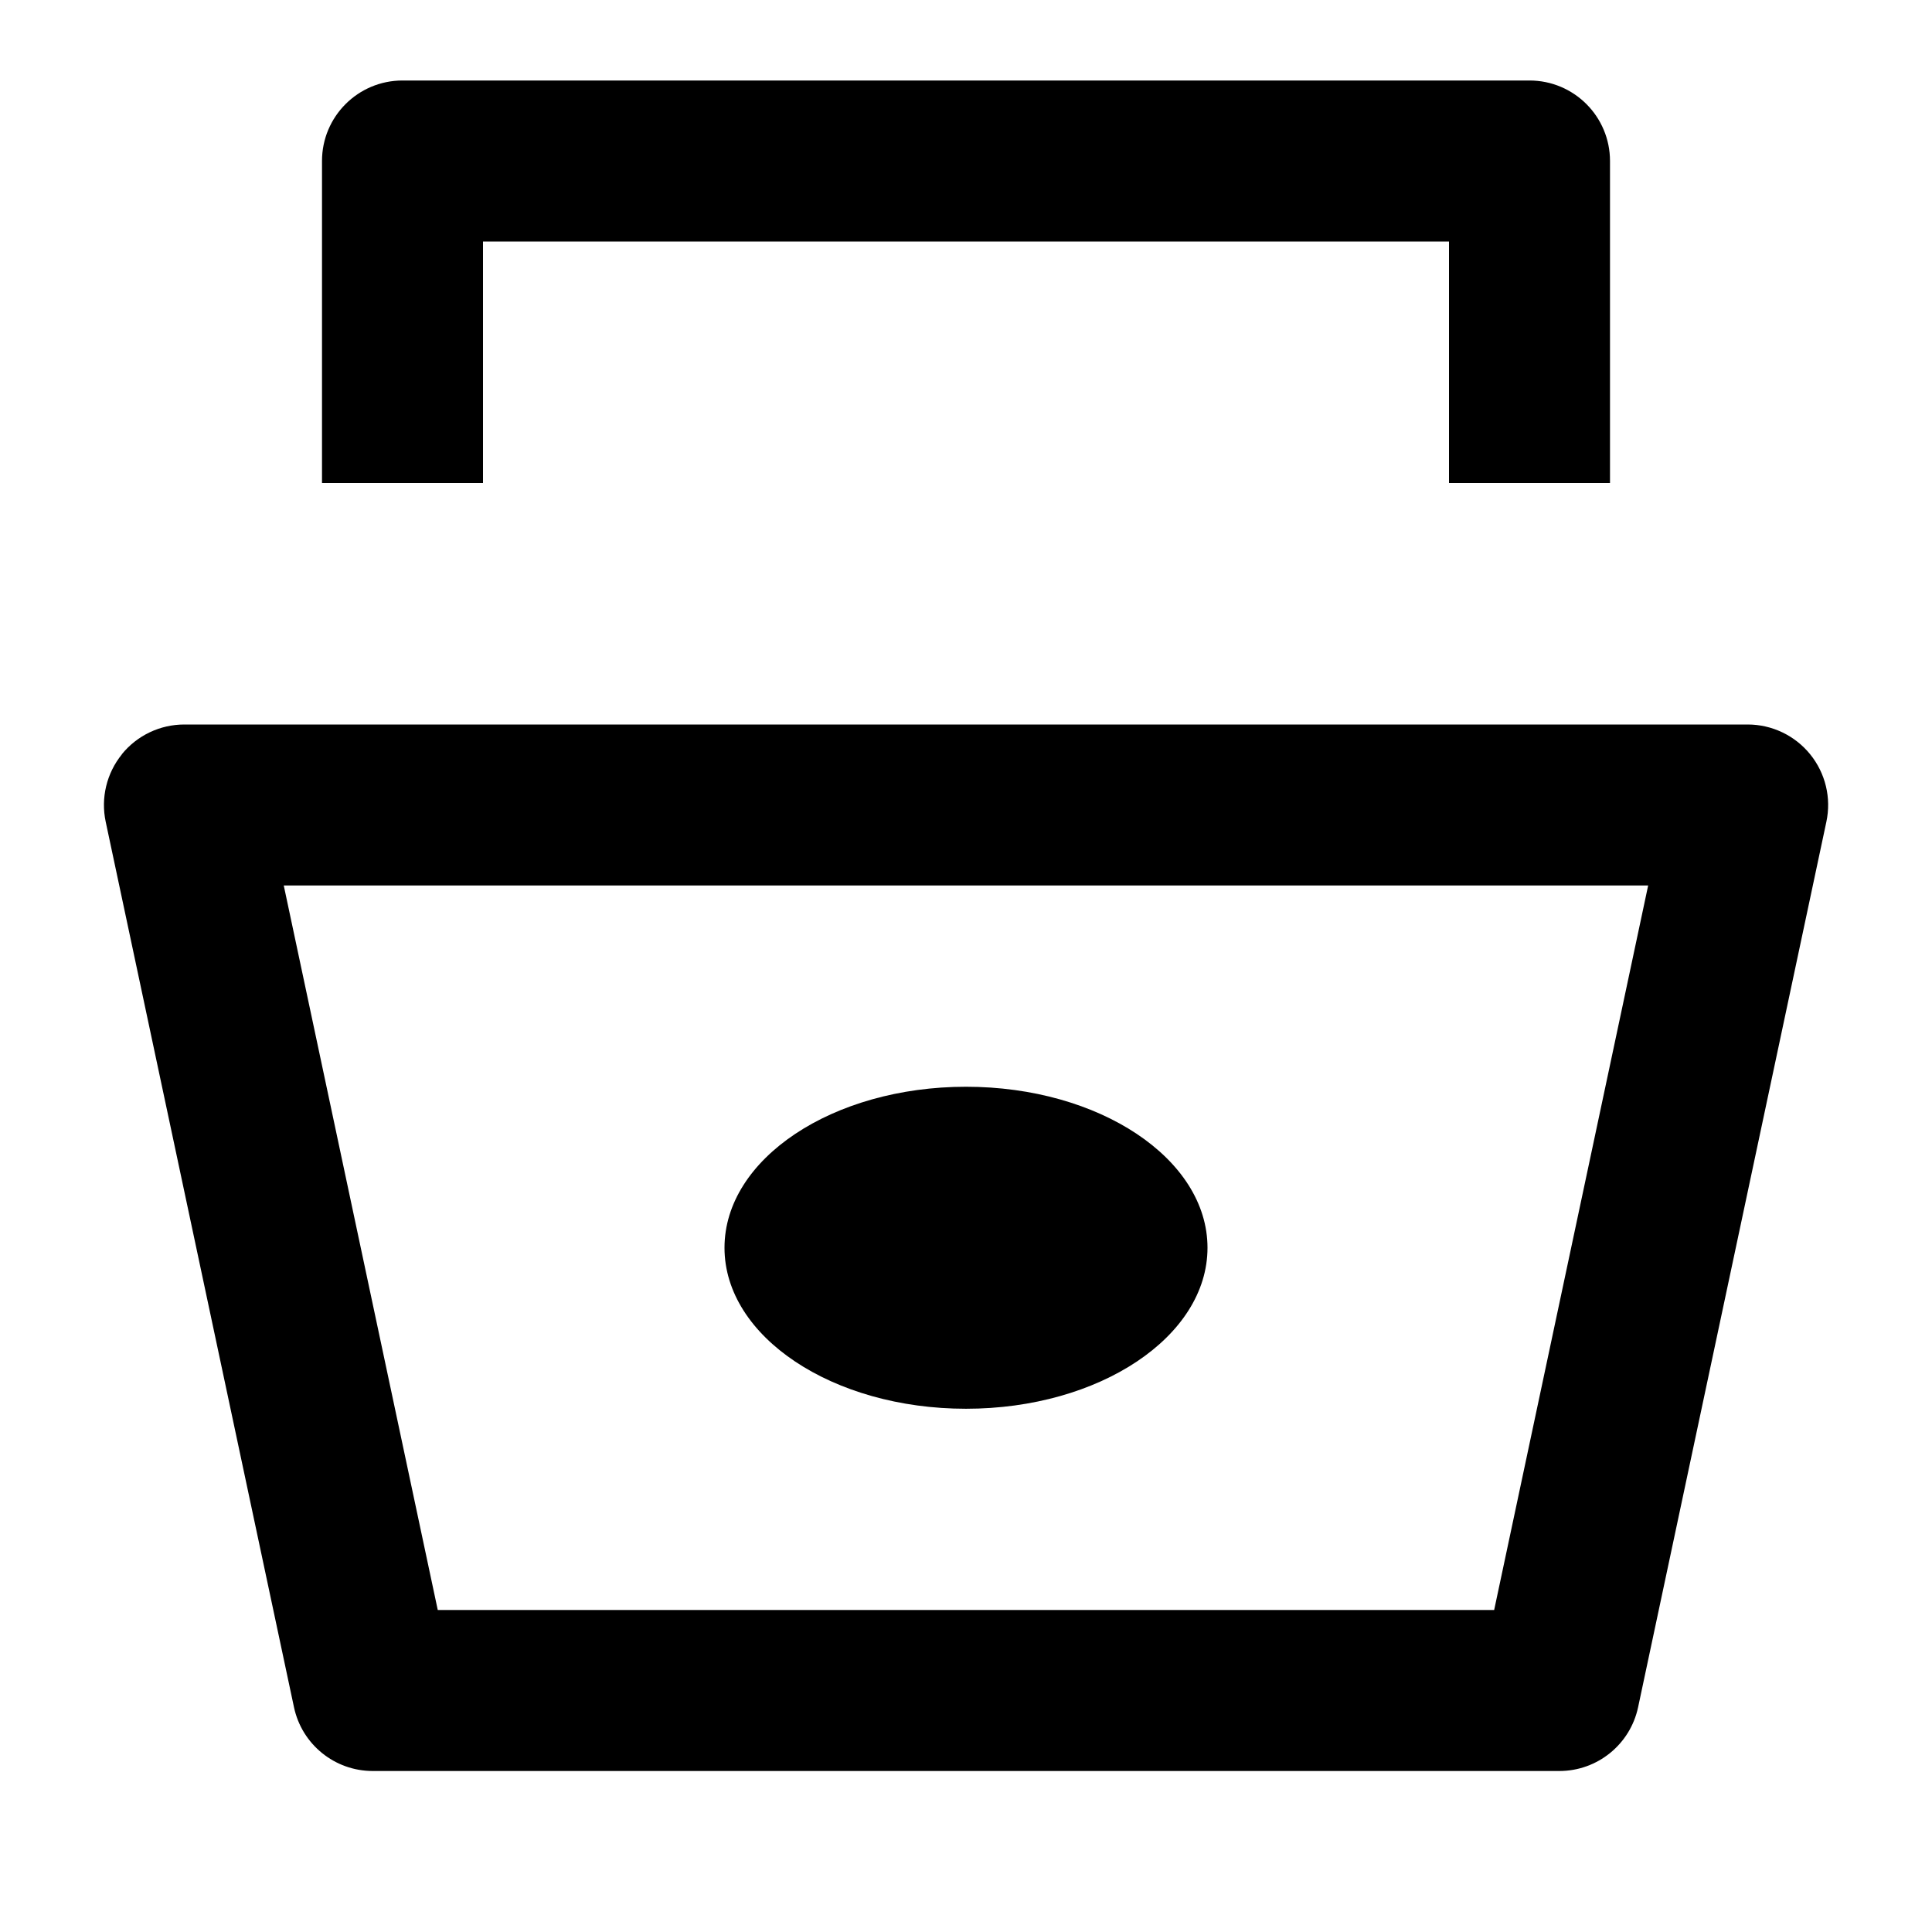
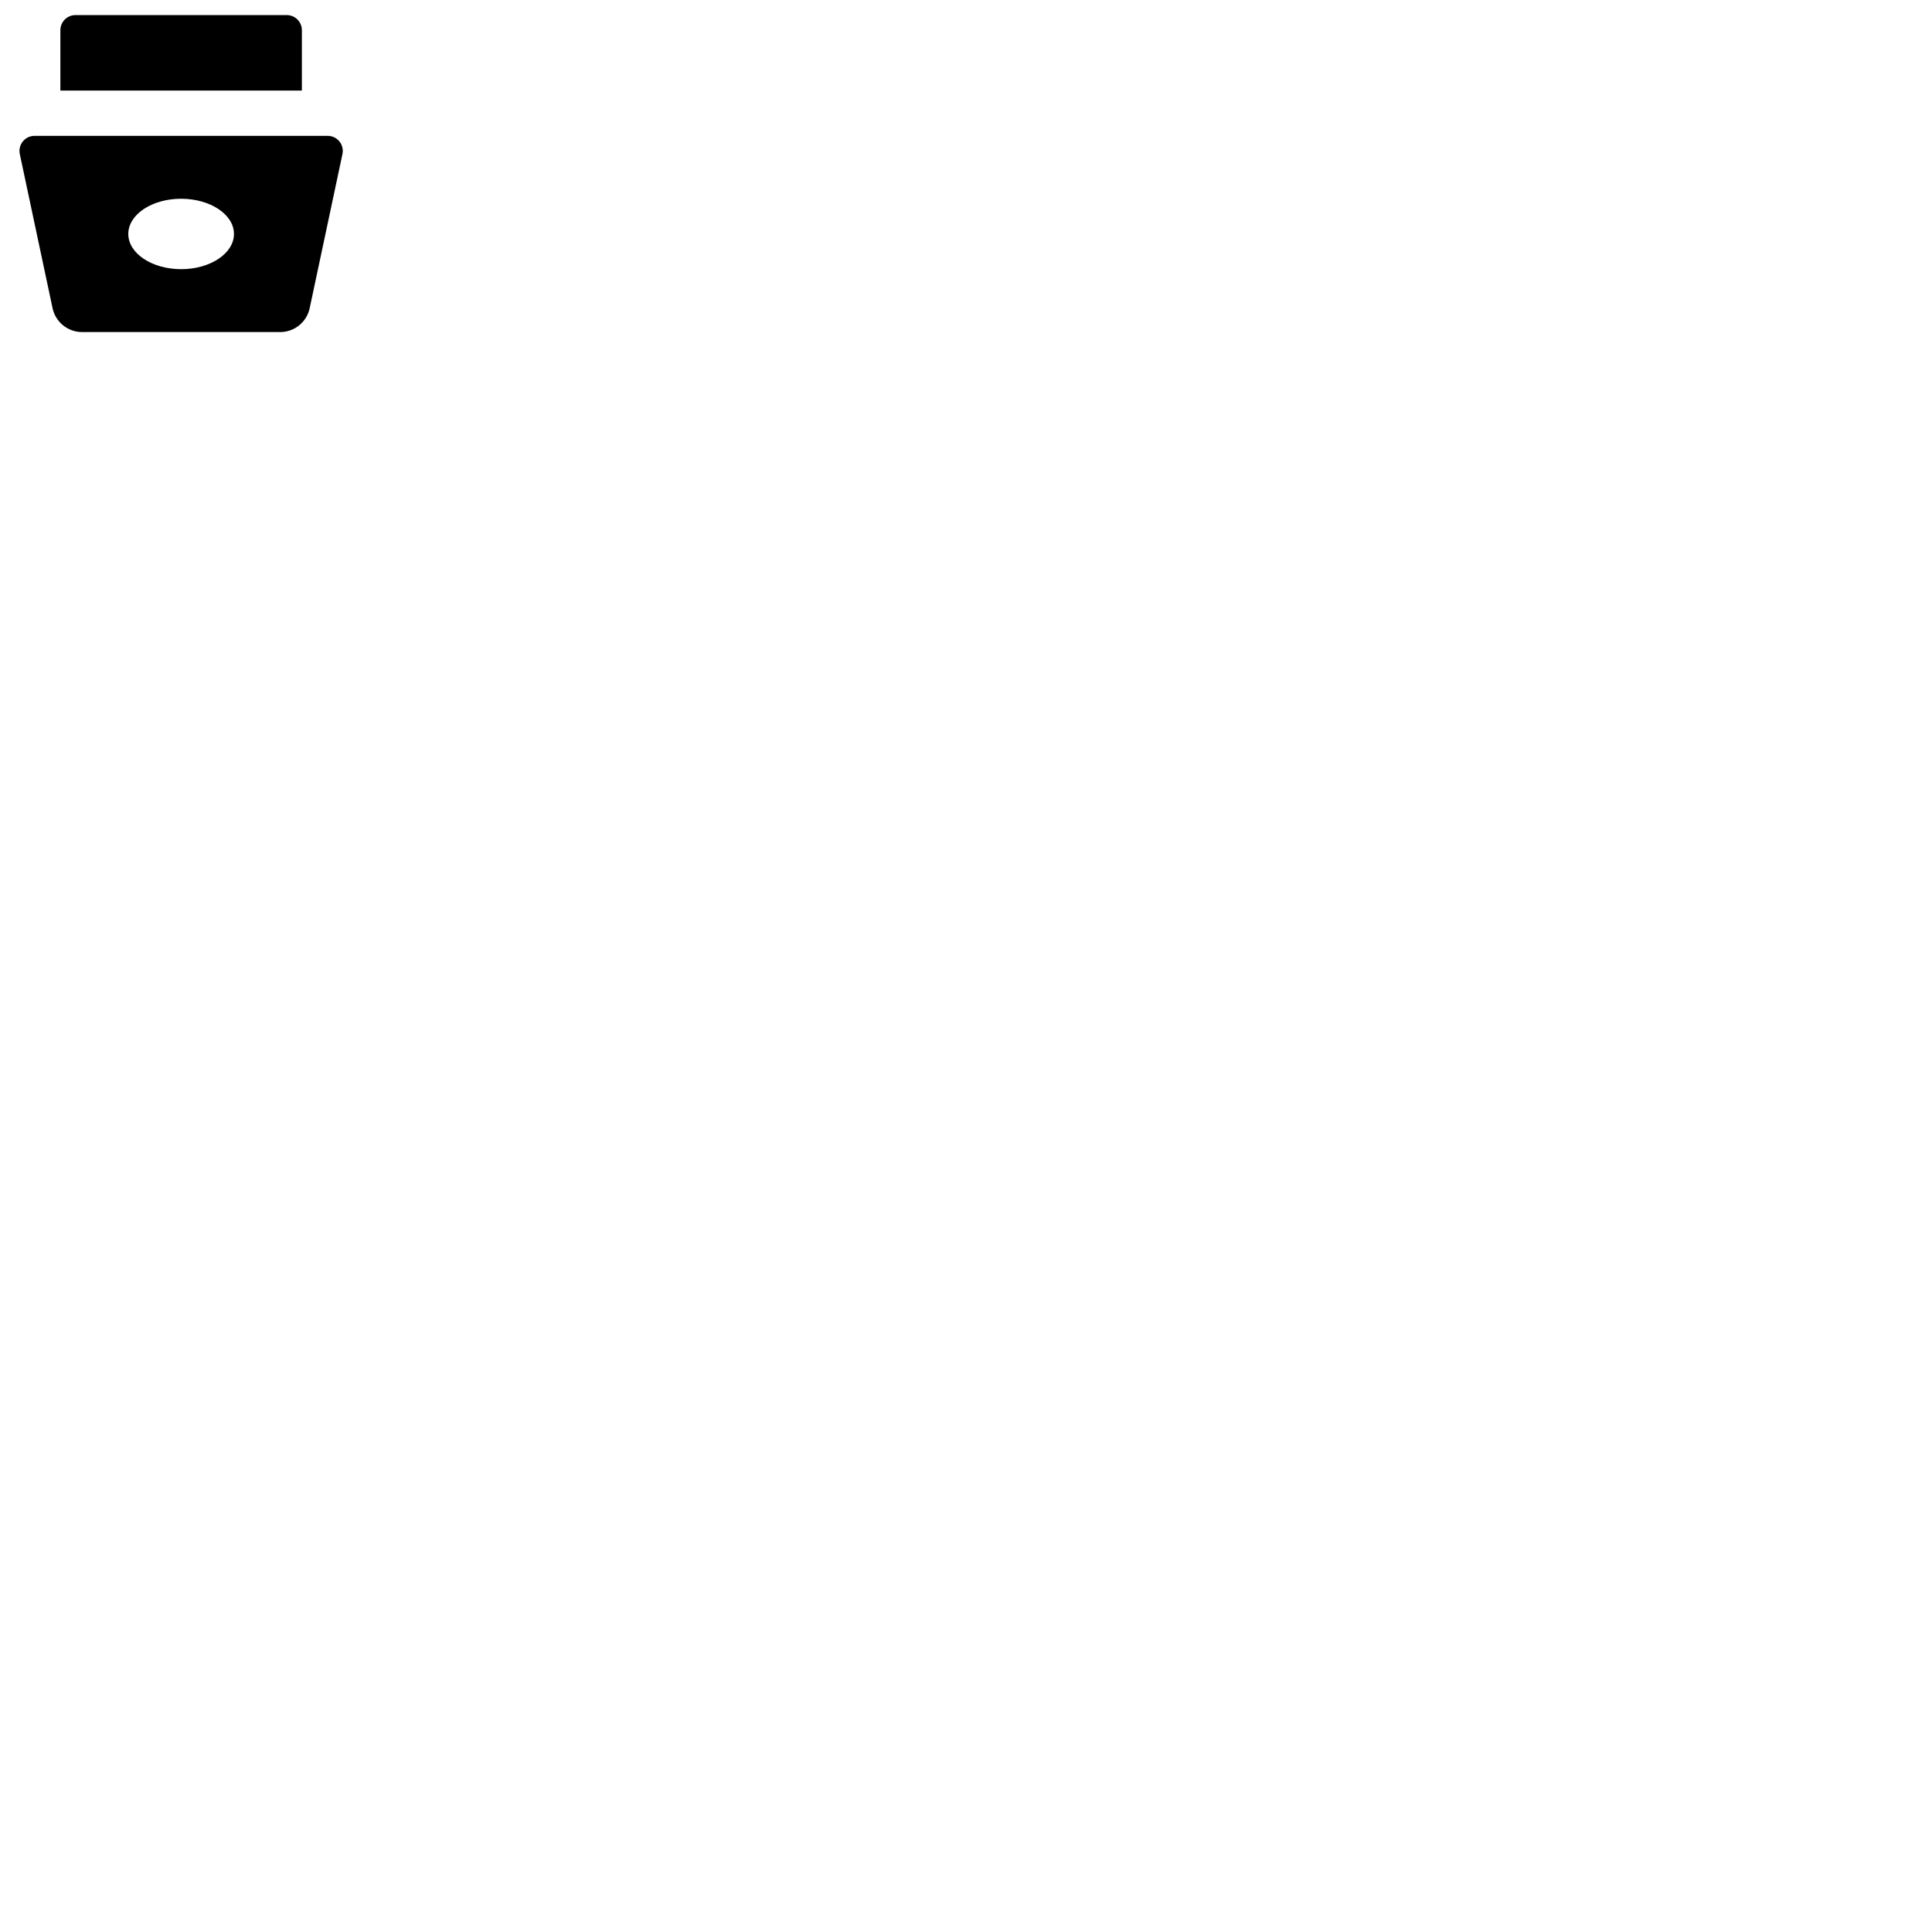
- <svg data-encore-id="icon" role="img" aria-hidden="true" viewBox="0 0 24 24" class="Svg-sc-ytk21e-0 bneLcE">
-   <path d="M15 15.5c0 1.105-1.343 2-3 2s-3-.895-3-2 1.343-2 3-2 3 .895 3 2z" />
-   <path d="M1.513 9.37A1 1 0 0 1 2.291 9h19.418a1 1 0 0 1 .979 1.208l-2.339 11a1 1 0 0 1-.978.792H4.63a1 1 0 0 1-.978-.792l-2.339-11a1 1 0 0 1 .201-.837zM3.525 11l1.913 9h13.123l1.913-9H3.525zM4 2a1 1 0 0 1 1-1h14a1 1 0 0 1 1 1v4h-2V3H6v3H4V2z" />
+ <svg data-encore-id="icon" viewBox="0 0 128 128" class="Svg-sc-ytk21e-0 bneLcE">
+   <path d="M4 2a1 1 0 0 1 1-1h14a1 1 0 0 1 1 1v4H4V2zM1.513 9.37A1 1 0 0 1 2.291 9H21.71a1 1 0 0 1 .978 1.208l-2.17 10.208A2 2 0 0 1 18.562 22H5.438a2 2 0 0 1-1.956-1.584l-2.17-10.208a1 1 0 0 1 .201-.837zM12 17.834c1.933 0 3.5-1.044 3.5-2.333 0-1.289-1.567-2.333-3.5-2.333S8.5 14.21 8.5 15.5c0 1.289 1.567 2.333 3.5 2.333z" />
</svg>
